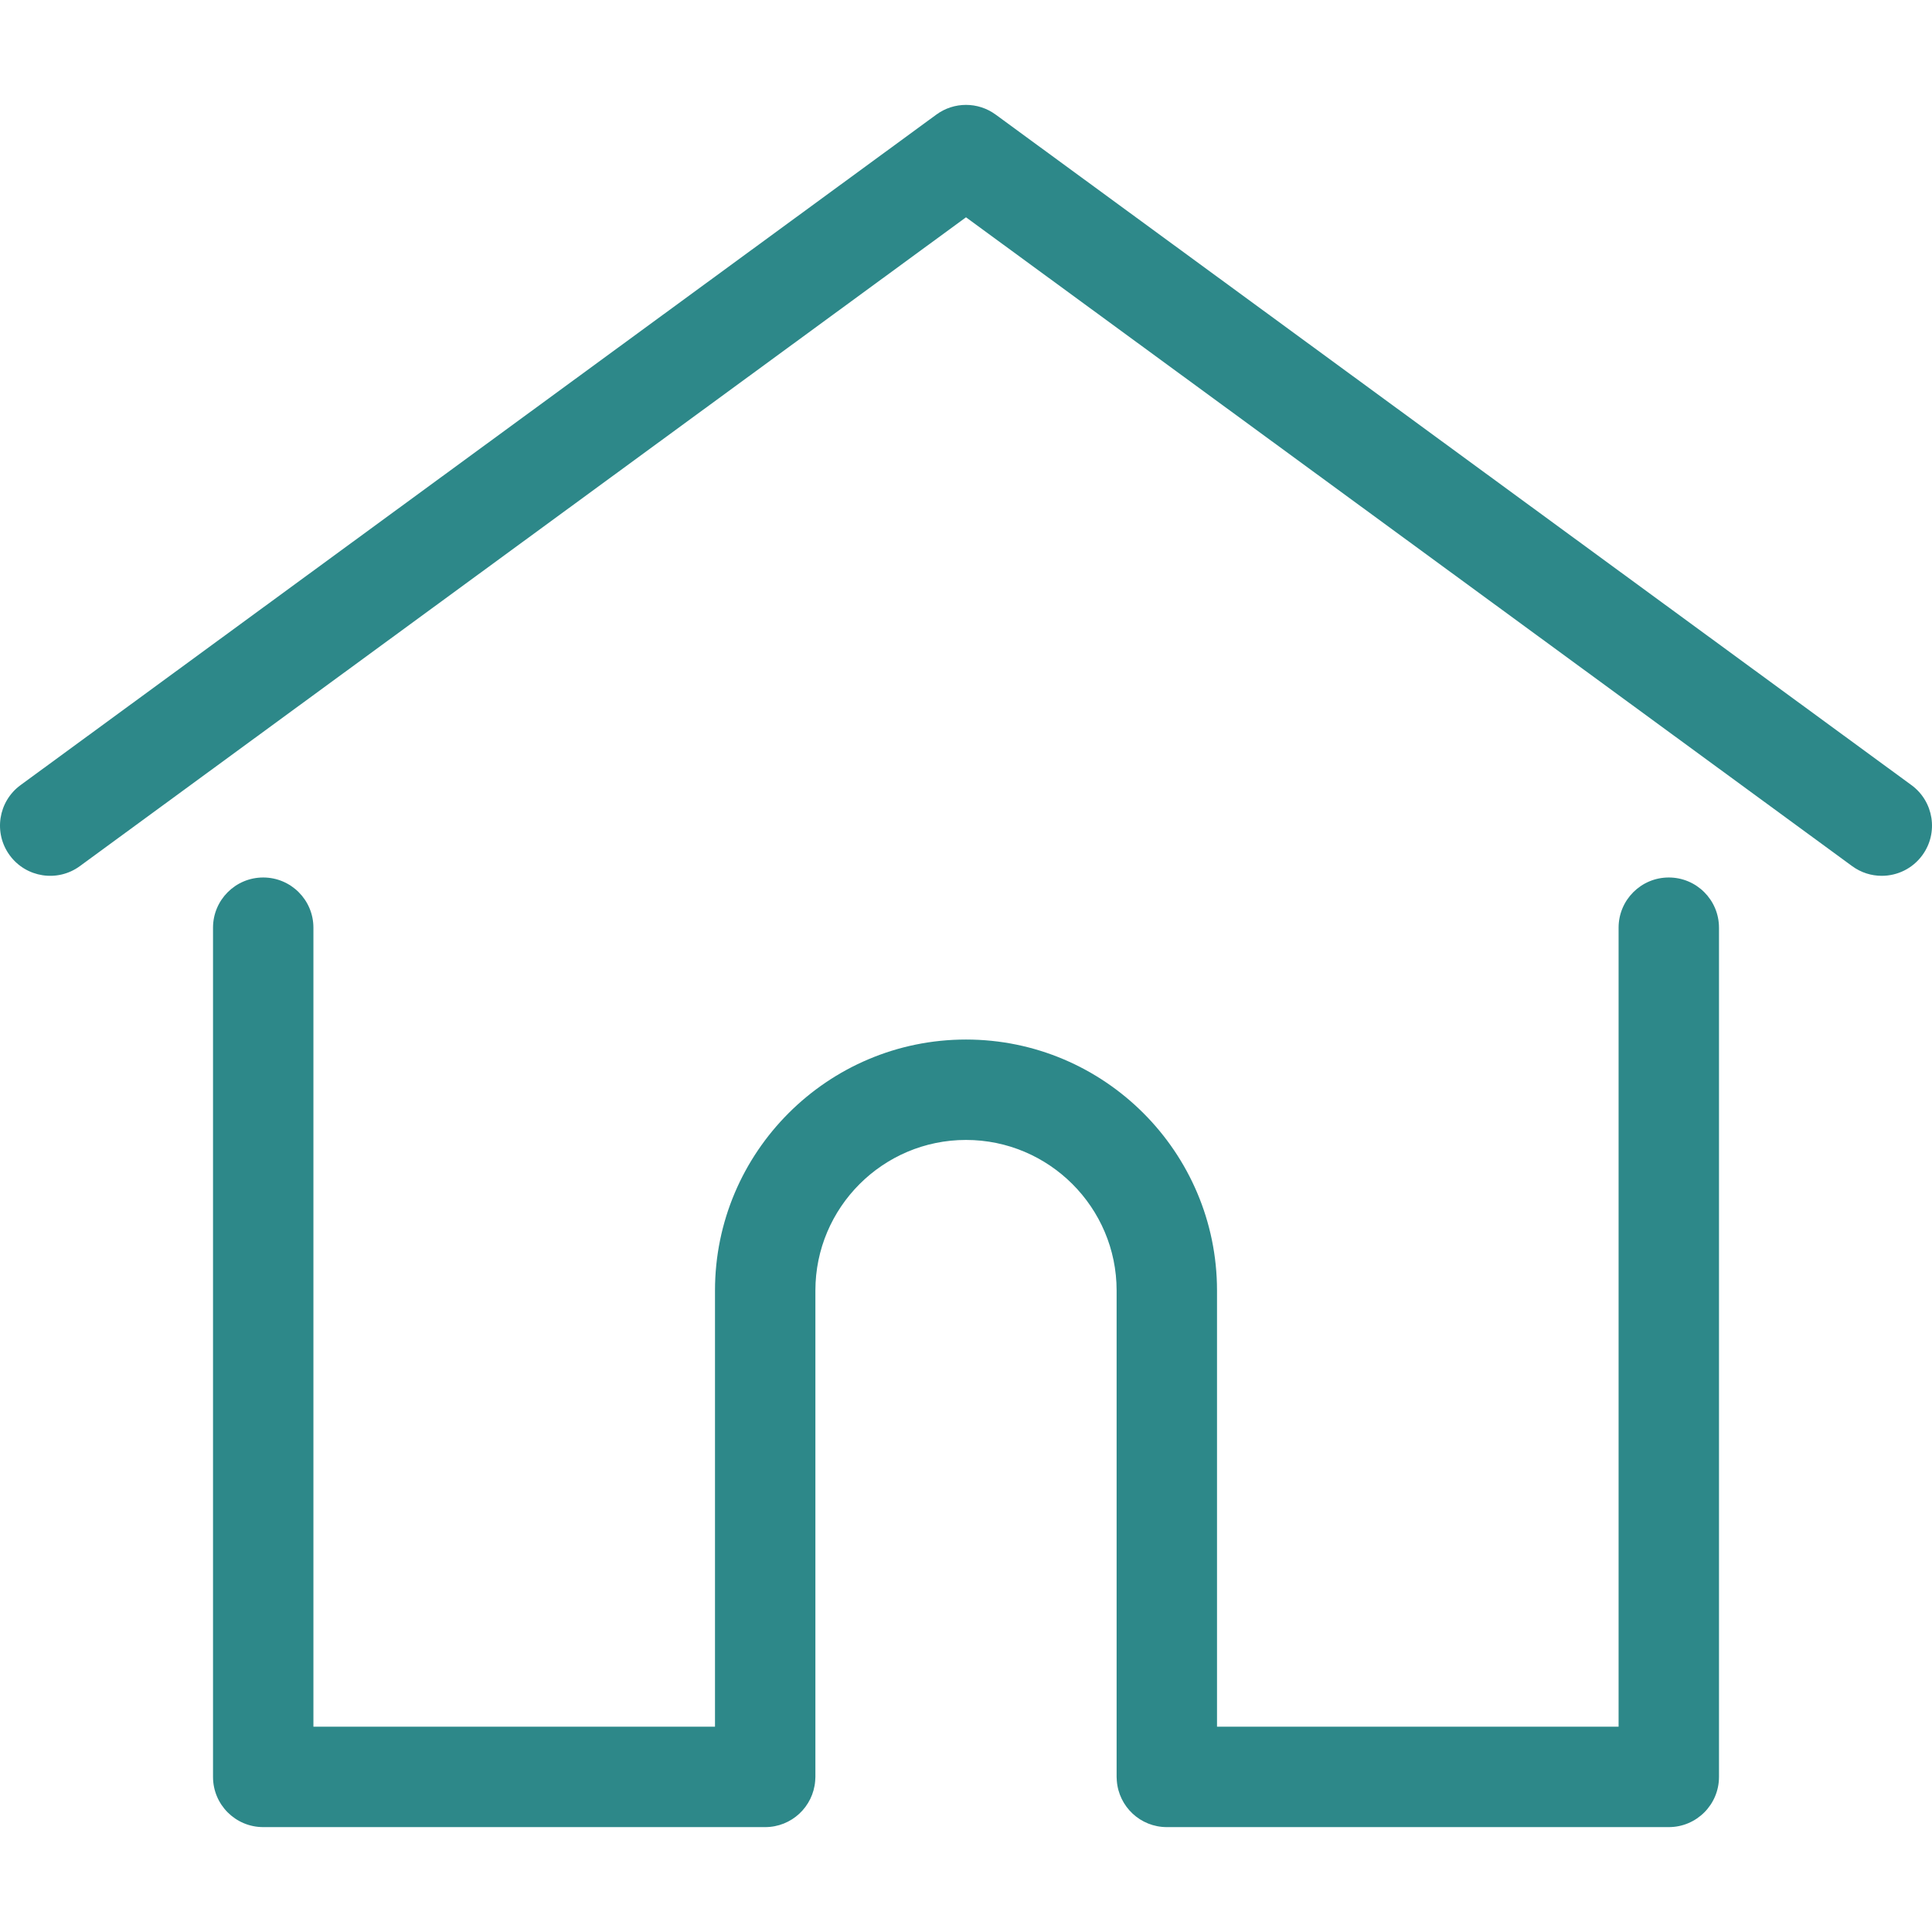
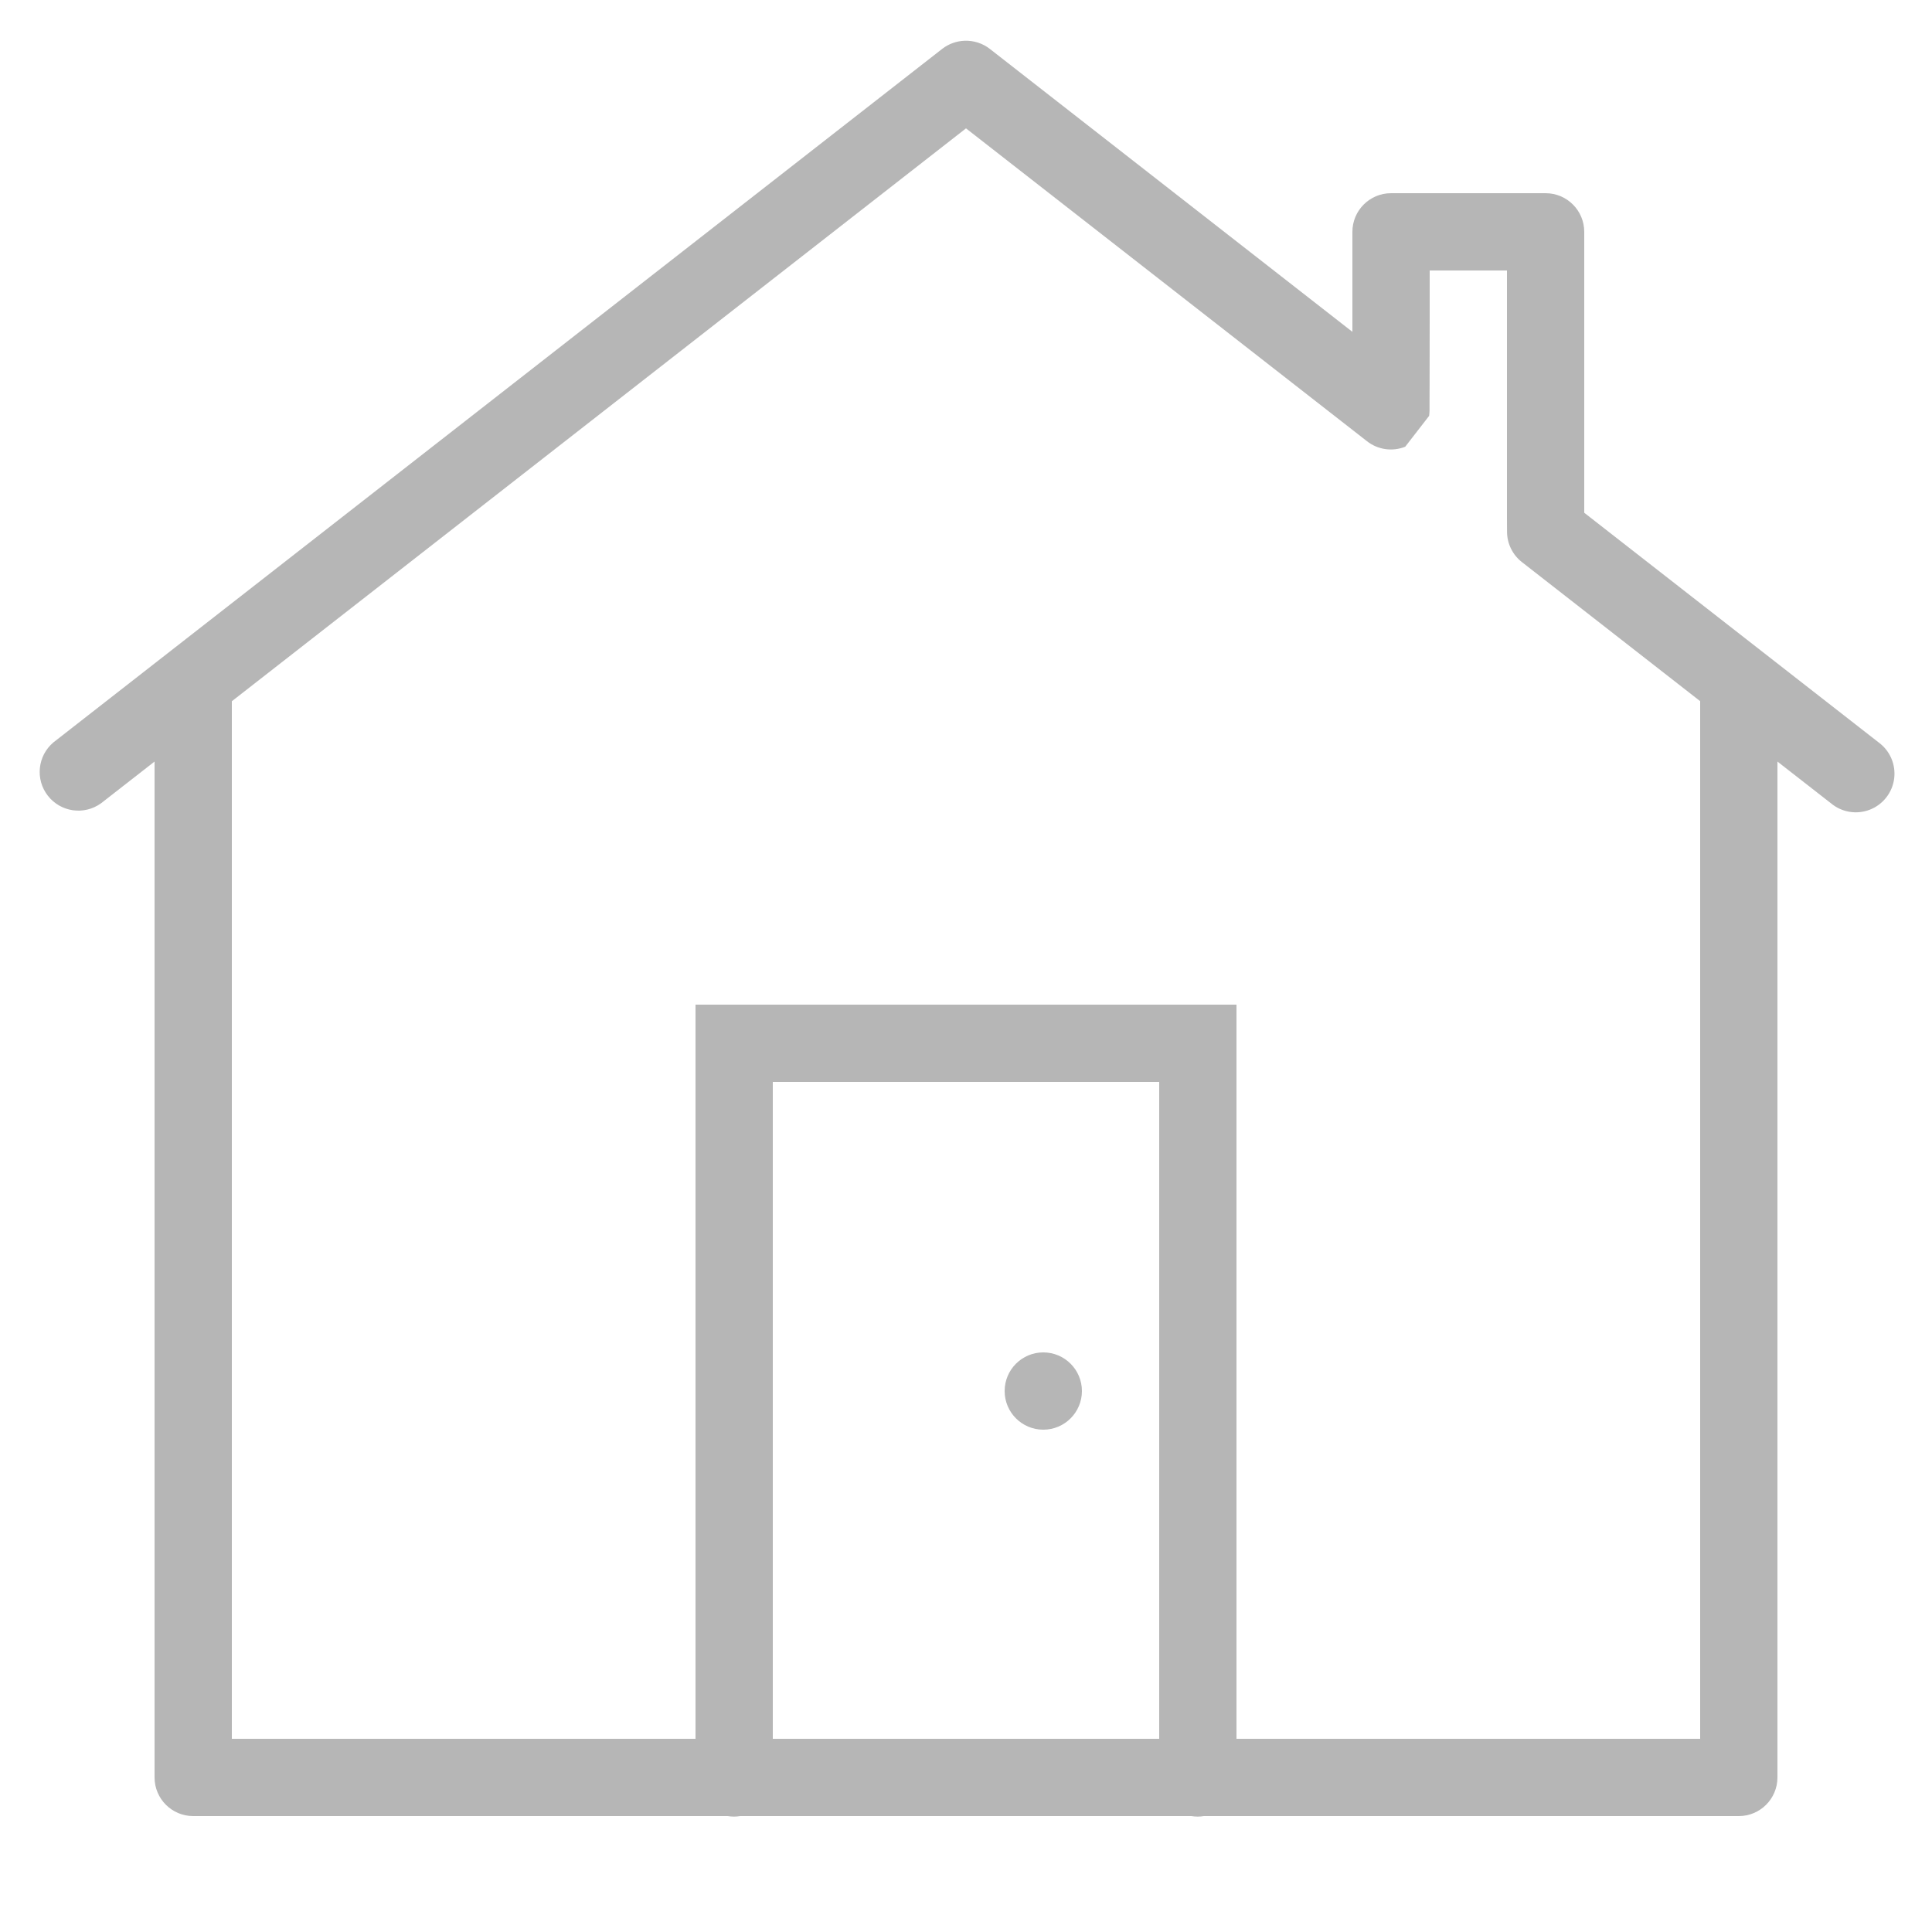
- <svg xmlns="http://www.w3.org/2000/svg" version="1.1" id="Layer_1" x="0px" y="0px" viewBox="0 0 512 512" style="enable-background:new 0 0 512 512;" xml:space="preserve" width="512px" height="512px">
-   <g>
-     <g>
-       <path d="M506.555,208.064L263.859,30.367c-4.68-3.426-11.038-3.426-15.716,0L5.445,208.064    c-5.928,4.341-7.216,12.665-2.875,18.593s12.666,7.214,18.593,2.875L256,57.588l234.837,171.943c2.368,1.735,5.12,2.57,7.848,2.57    c4.096,0,8.138-1.885,10.744-5.445C513.771,220.729,512.483,212.405,506.555,208.064z" fill="#2d8889" />
-     </g>
-   </g>
-   <g>
-     <g>
-       <path d="M442.246,232.543c-7.346,0-13.303,5.956-13.303,13.303v211.749H322.521V342.009c0-36.68-29.842-66.52-66.52-66.52    s-66.52,29.842-66.52,66.52v115.587H83.058V245.847c0-7.347-5.957-13.303-13.303-13.303s-13.303,5.956-13.303,13.303v225.053    c0,7.347,5.957,13.303,13.303,13.303h133.029c6.996,0,12.721-5.405,13.251-12.267c0.032-0.311,0.052-0.651,0.052-1.036v-128.89    c0-22.009,17.905-39.914,39.914-39.914s39.914,17.906,39.914,39.914v128.89c0,0.383,0.02,0.717,0.052,1.024    c0.524,6.867,6.251,12.279,13.251,12.279h133.029c7.347,0,13.303-5.956,13.303-13.303V245.847    C455.549,238.499,449.593,232.543,442.246,232.543z" fill="#2d8889" />
-     </g>
-   </g>
-   <g>
- </g>
-   <g>
- </g>
-   <g>
- </g>
-   <g>
- </g>
-   <g>
- </g>
-   <g>
- </g>
-   <g>
- </g>
-   <g>
- </g>
-   <g>
- </g>
-   <g>
- </g>
-   <g>
- </g>
-   <g>
- </g>
-   <g>
- </g>
-   <g>
- </g>
-   <g>
- </g>
+ <svg xmlns="http://www.w3.org/2000/svg" viewBox="0 0 50 50">
+   <path fill="#b6b6b6" d="M 24.963 1.055 A 1 1 0 0 0 24.385 1.264 L 1.385 19.211 A 1.001 1.001 0 0 0 2.615 20.789 L 4 19.709 L 4 46 A 1 1 0 0 0 5 47 L 18.832 47 A 1 1 0 0 0 19.158 47 L 30.832 47 A 1 1 0 0 0 31.158 47 L 45 47 A 1 1 0 0 0 46 46 L 46 19.709 L 47.385 20.789 A 1.001 1.001 0 1 0 48.615 19.211 L 41 13.27 C 41 13.061 41 12.821 41 12.508 C 41 11.776 41 10.81 41 9.846 C 41 7.918 41 6 41 6 A 1 1 0 0 0 40 5 L 36 5 A 1 1 0 0 0 35 6 C 35 6 35.001 7.157 35 8.314 C 35 8.414 35 8.489 35 8.588 L 25.615 1.264 A 1 1 0 0 0 24.963 1.055 z M 25 3.322 L 35.379 11.42 A 1 1 0 0 0 36.367 11.561 C 36.367 11.561 36.986 10.762 36.986 10.762 C 36.986 10.762 36.991 10.708 36.992 10.697 C 36.994 10.675 36.994 10.669 36.994 10.662 C 36.995 10.649 36.996 10.642 36.996 10.635 C 36.996 10.62 36.996 10.606 36.996 10.588 C 36.996 10.551 36.996 10.5 36.996 10.436 C 36.997 10.307 36.998 10.126 36.998 9.908 C 36.999 9.473 37 8.895 37 8.316 C 37 7.658 37 7.445 37 7 L 39 7 C 39 7.642 39 8.419 39 9.846 C 39 10.81 39 11.776 39 12.508 C 39 12.874 39 13.18 39 13.398 C 39 13.617 39.001 13.681 39.002 13.77 A 1 1 0 0 0 39.387 14.547 L 44 18.146 L 44 45 L 32 45 L 32 26 L 18 26 L 18 45 L 6 45 L 6 18.148 L 25 3.322 z M 20 28 L 30 28 L 30 45 L 20 45 L 20 28 z M 27 35 A 1 1 0 0 0 26 36 A 1 1 0 0 0 27 37 A 1 1 0 0 0 28 36 A 1 1 0 0 0 27 35 z" font-weight="400" font-family="sans-serif" white-space="normal" overflow="visible" />
</svg>
